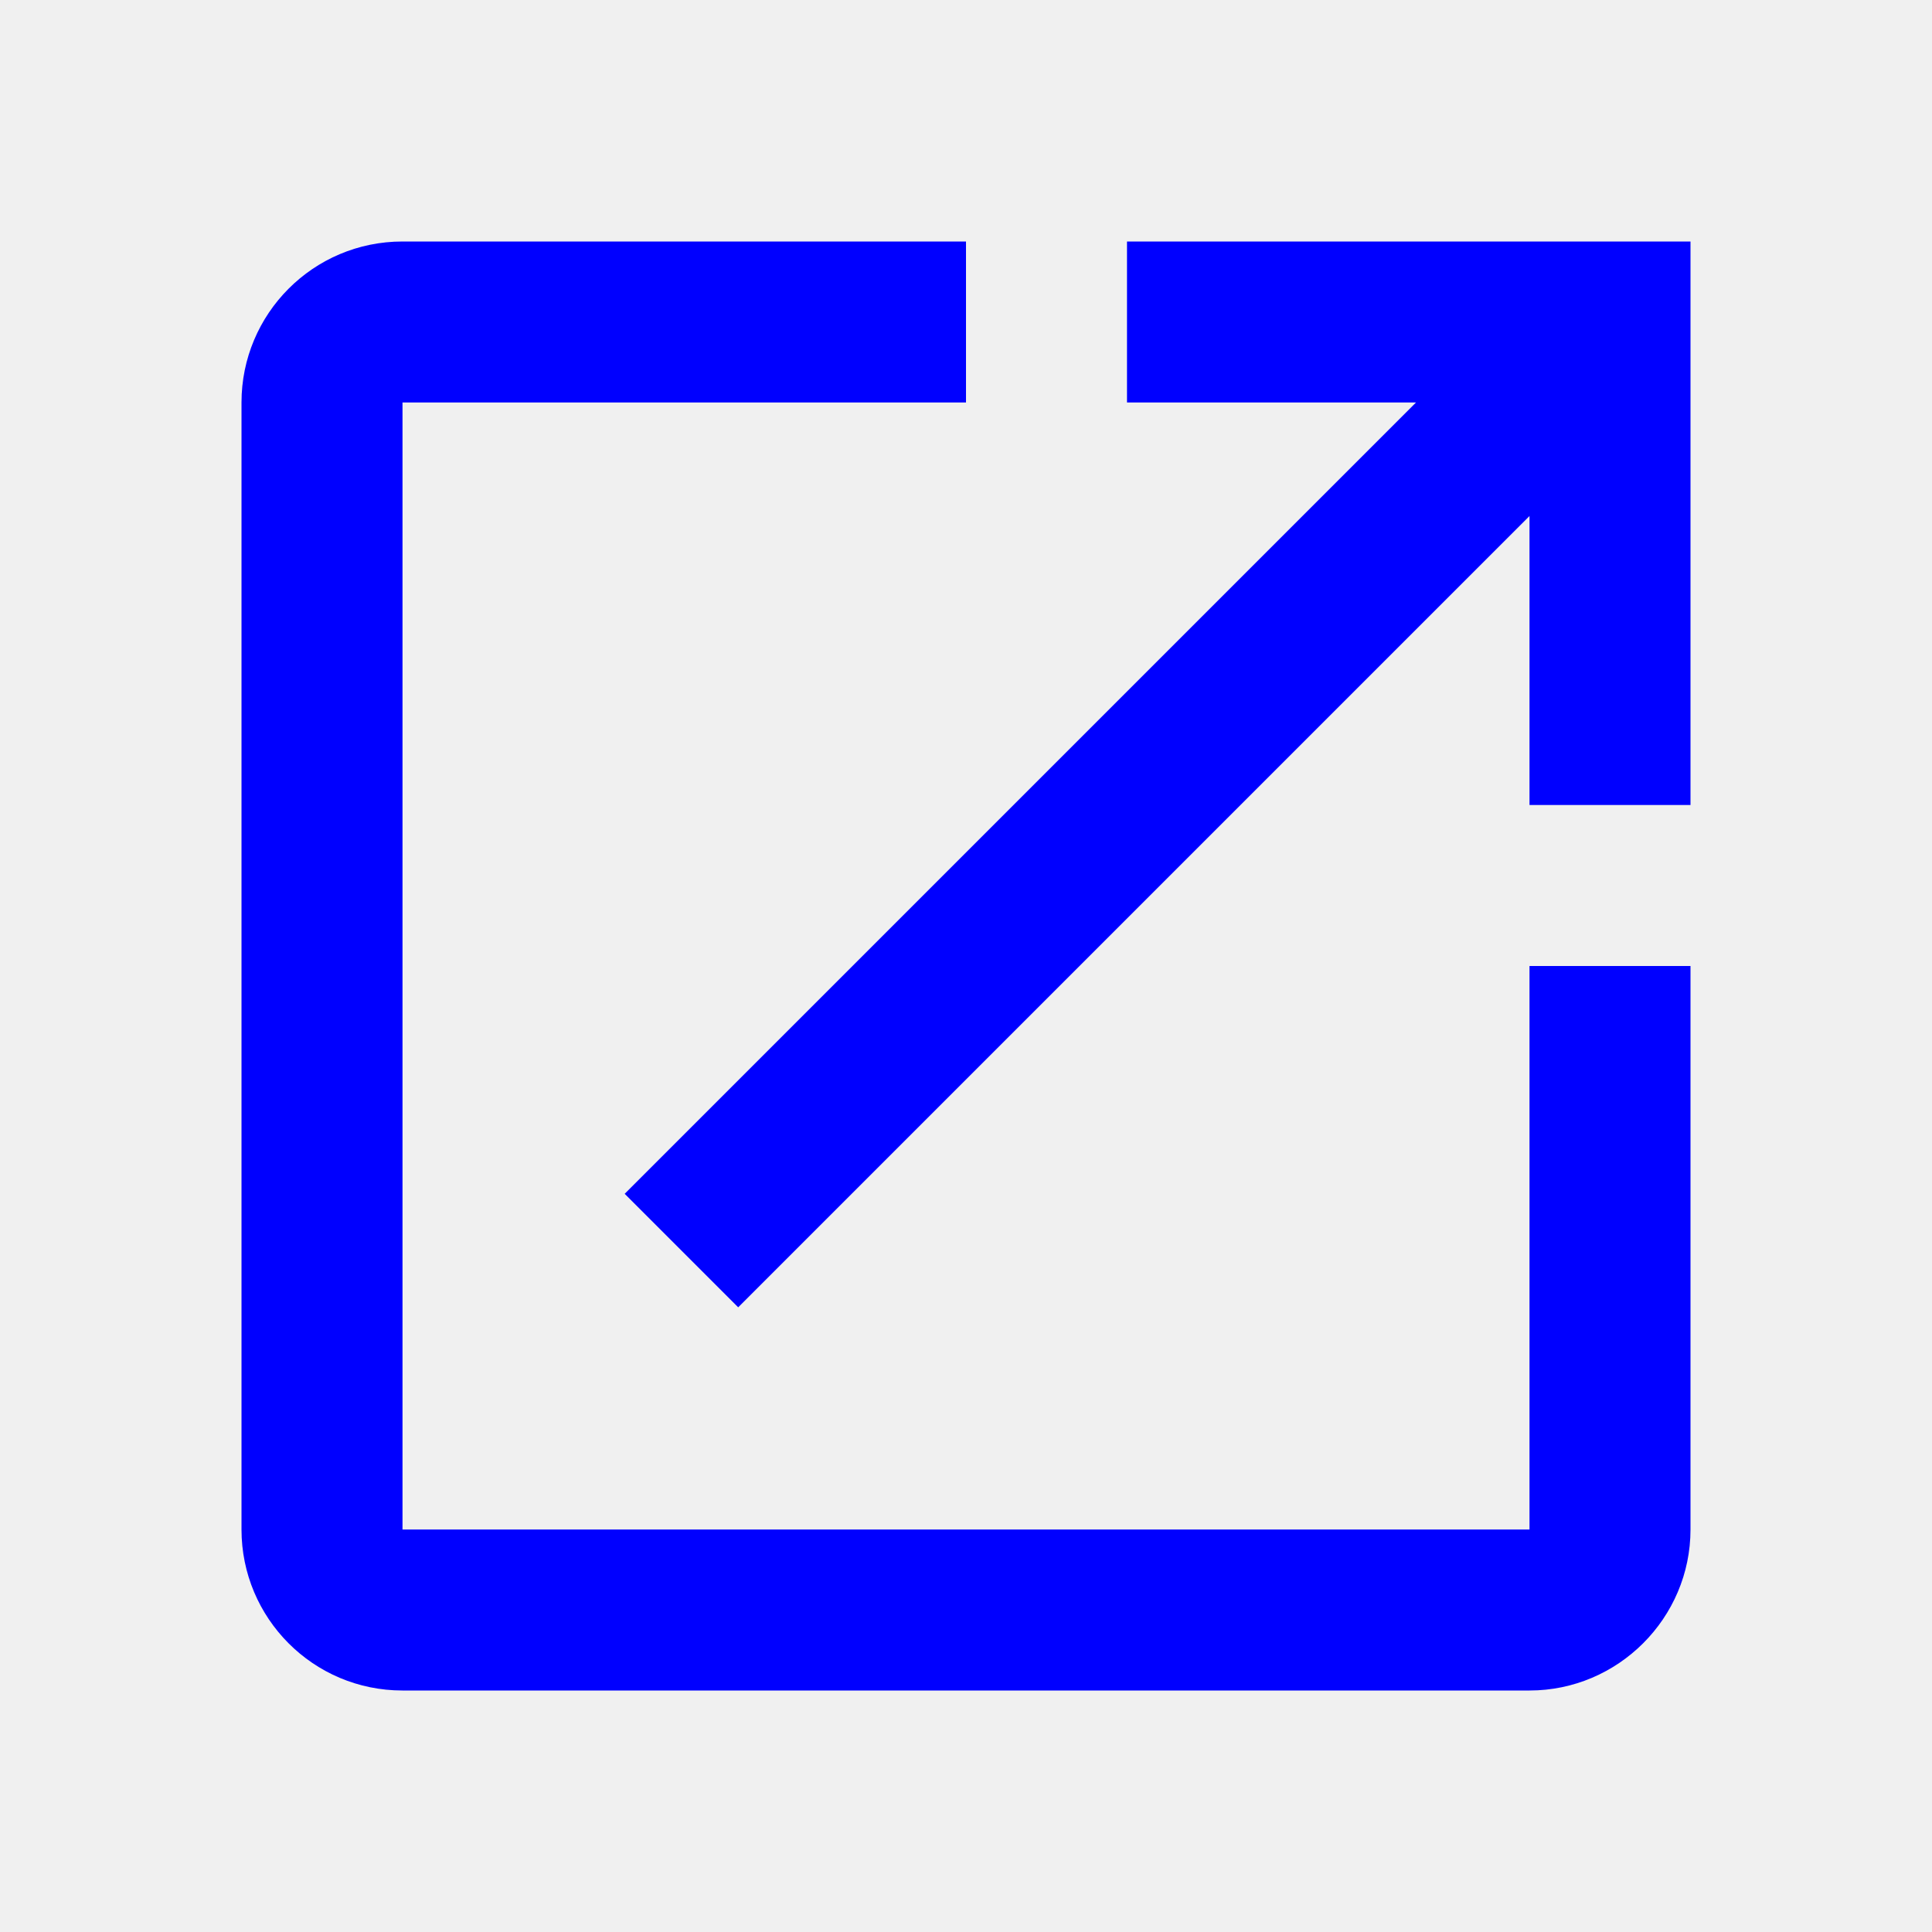
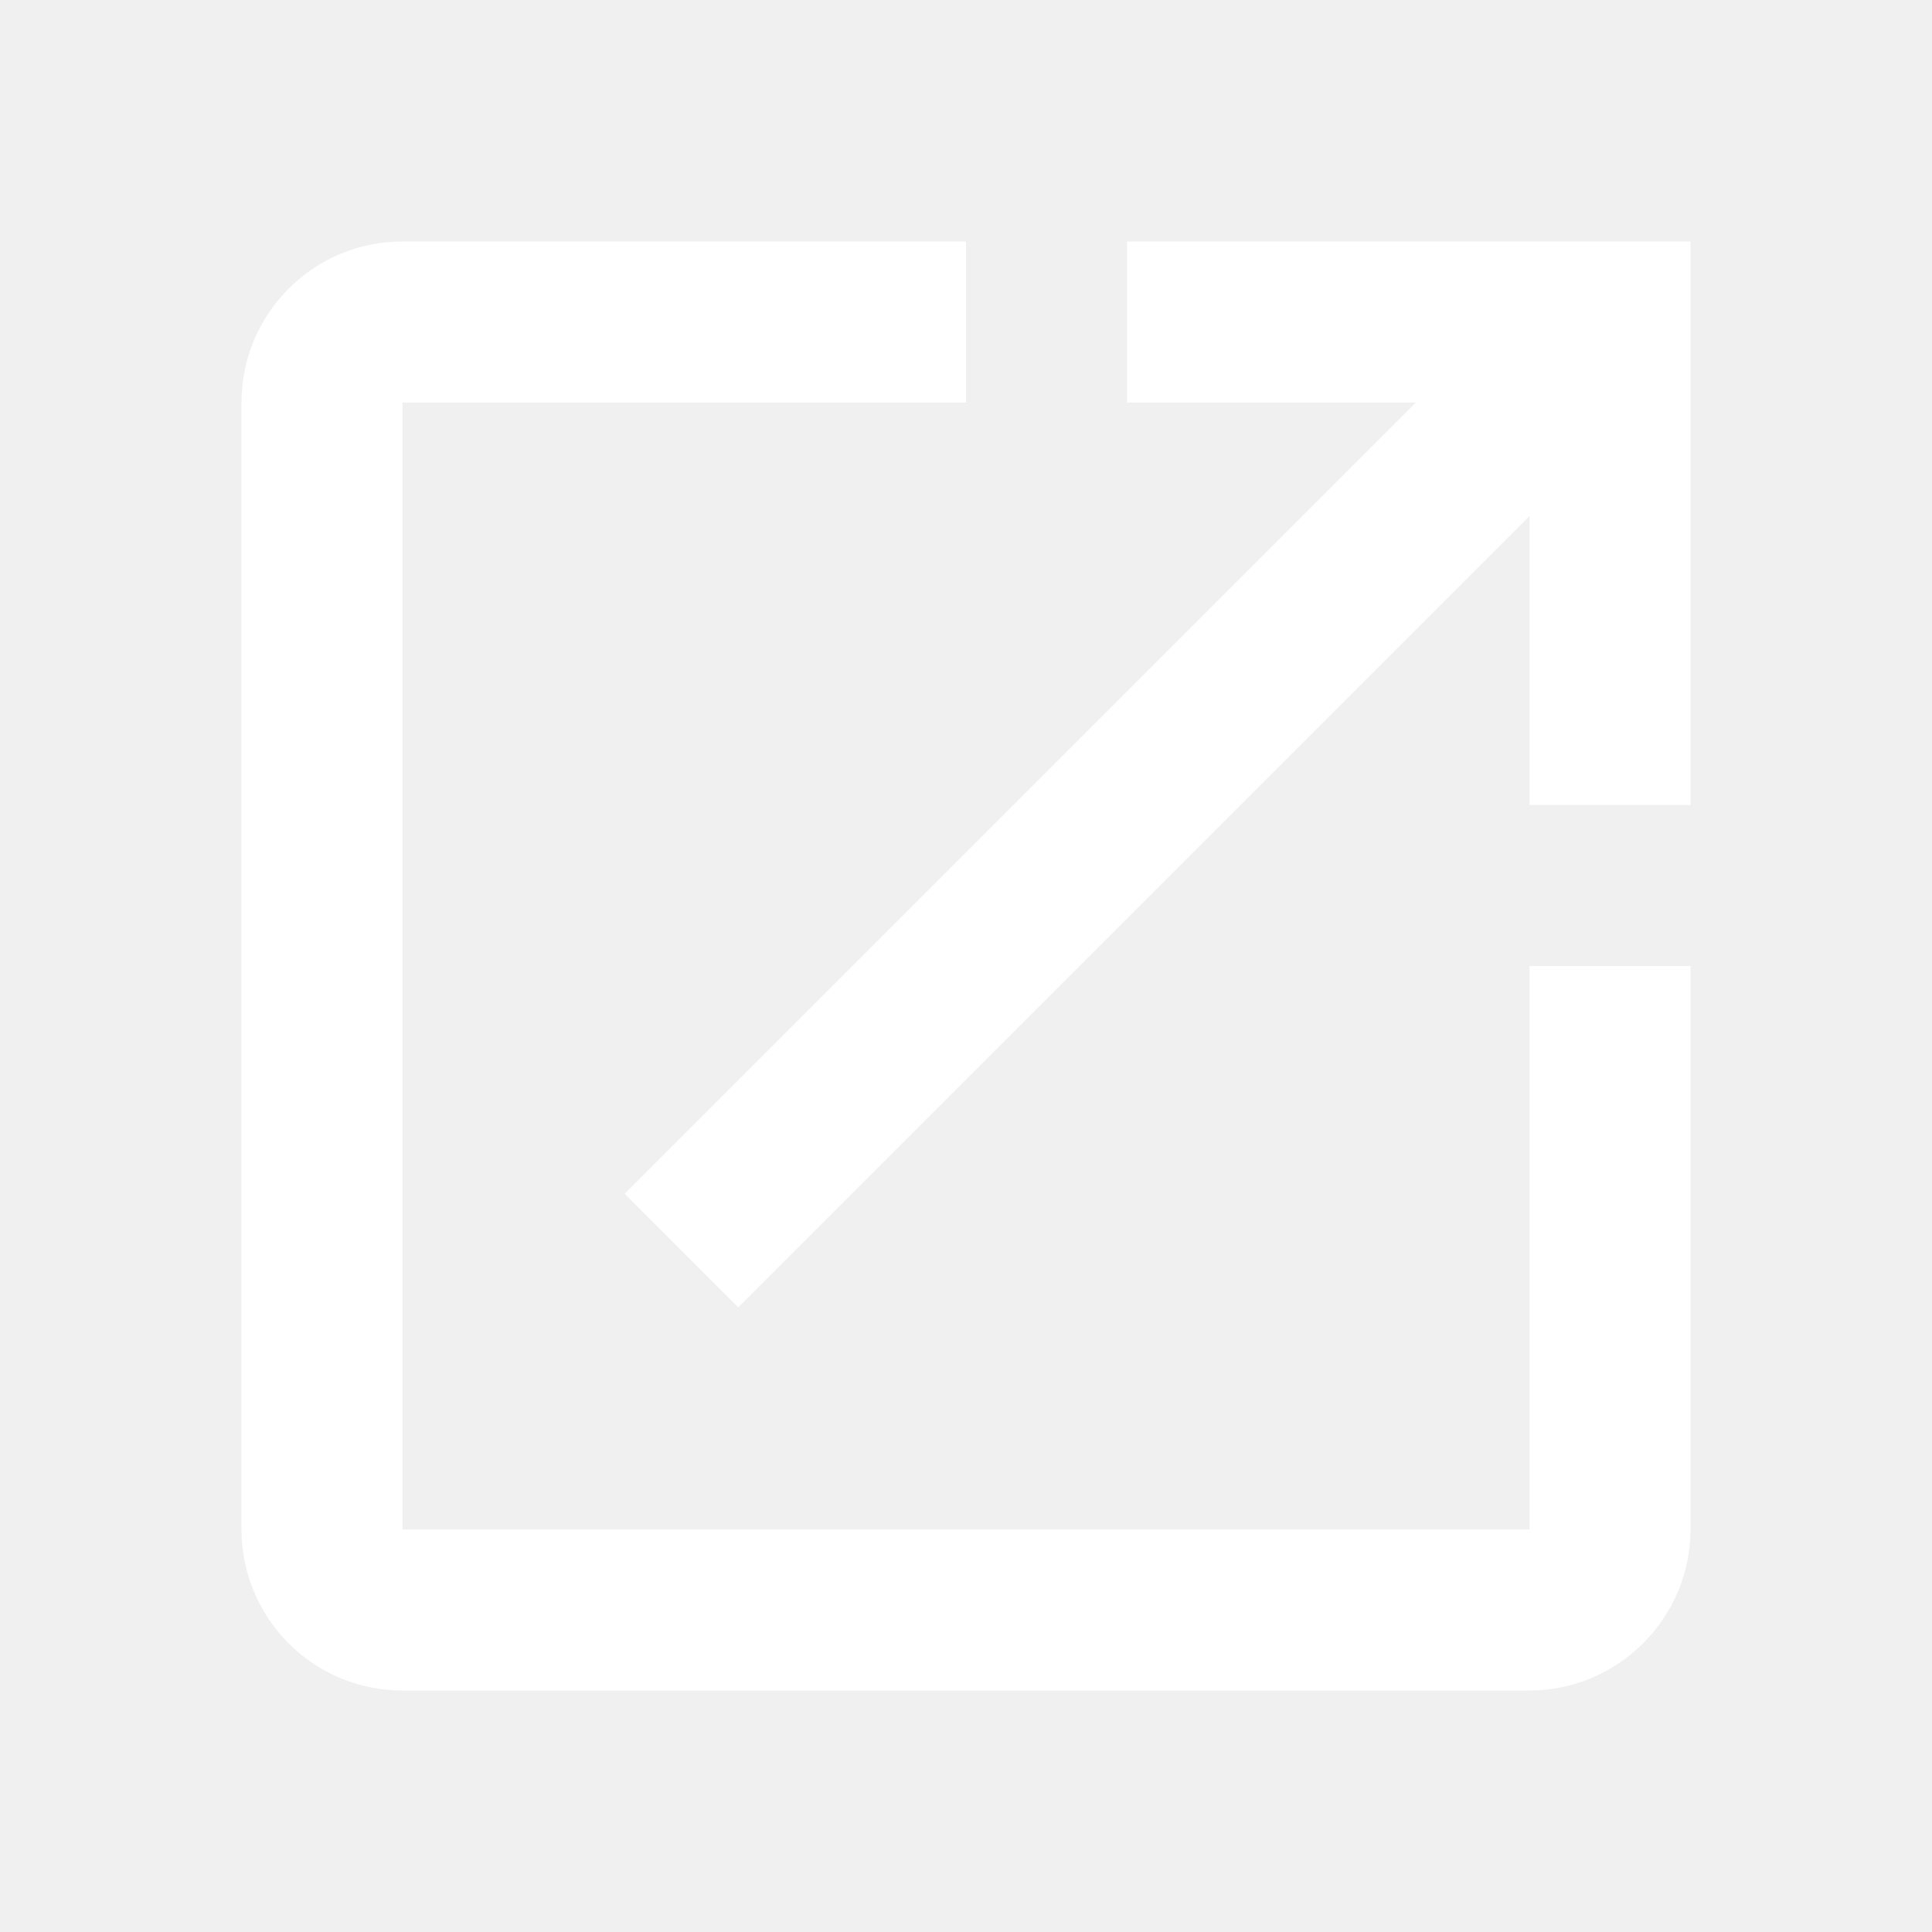
- <svg xmlns="http://www.w3.org/2000/svg" viewBox="0 0 24 24" fill="blue" width="18px" height="18px">
+ <svg xmlns="http://www.w3.org/2000/svg" viewBox="0 0 24 24" fill="white" width="18px" height="18px">
  <path d="M0 0h24v24H0z" fill="none" />
  <path d="M19 19H5V5h7V3H5c-1.11 0-2 .9-2 2v14c0 1.1.89 2 2 2h14c1.1 0 2-.9 2-2v-7h-2v7zM14 3v2h3.59l-9.83 9.83 1.41 1.41L19 6.41V10h2V3h-7z" />
</svg>
